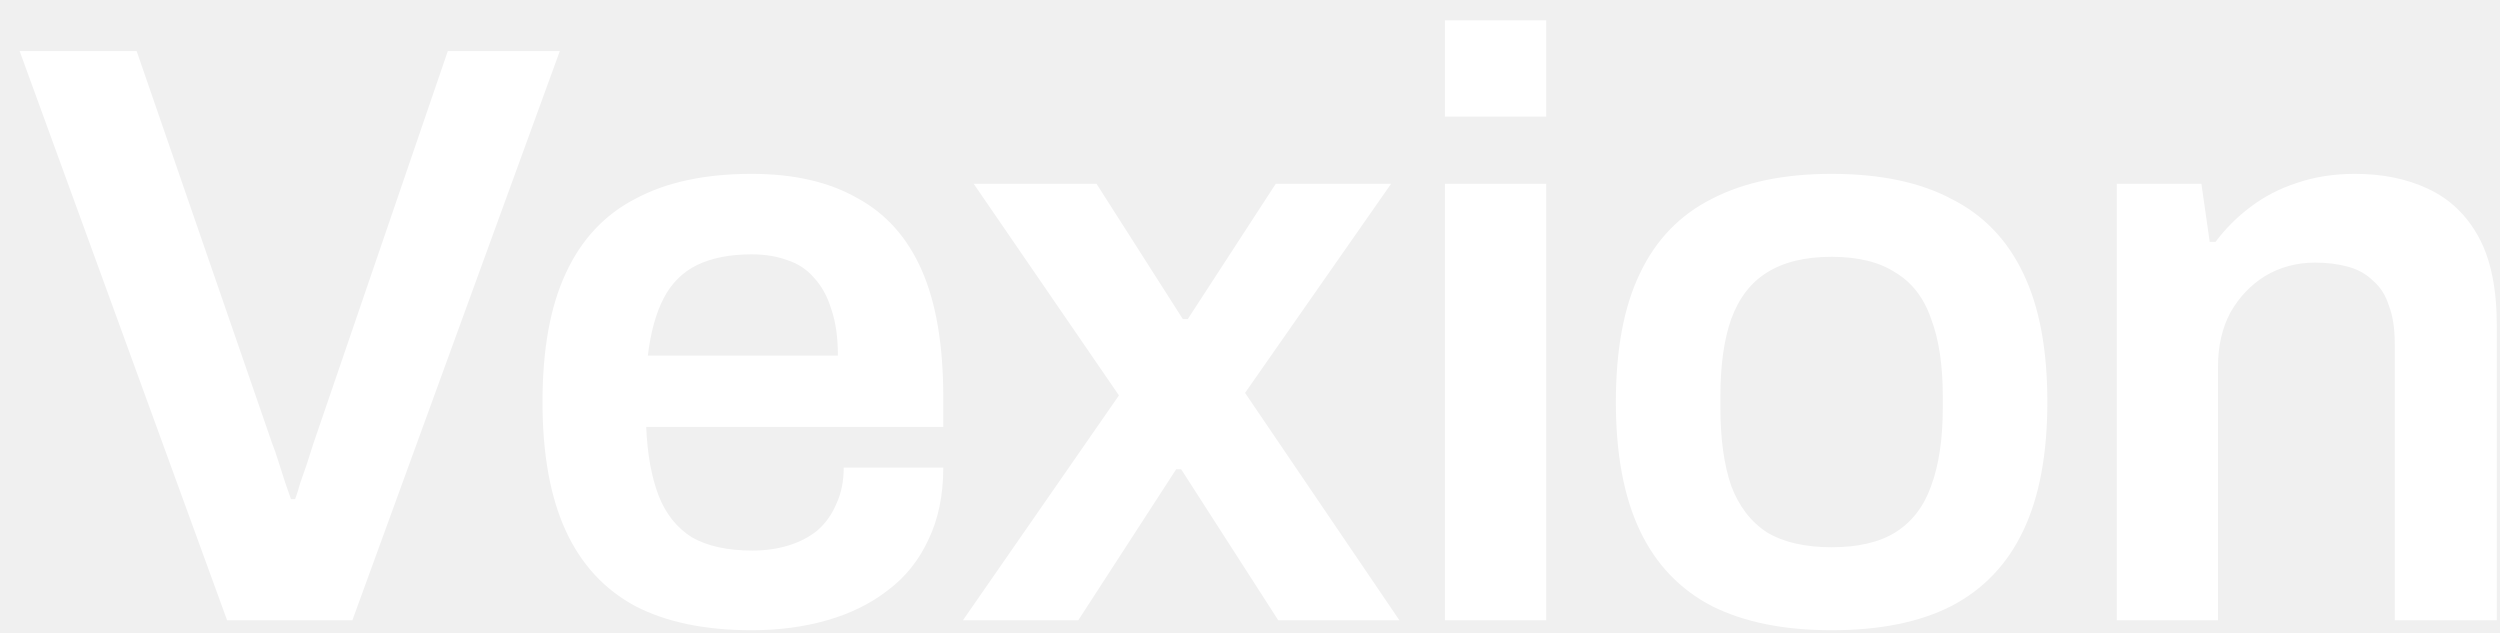
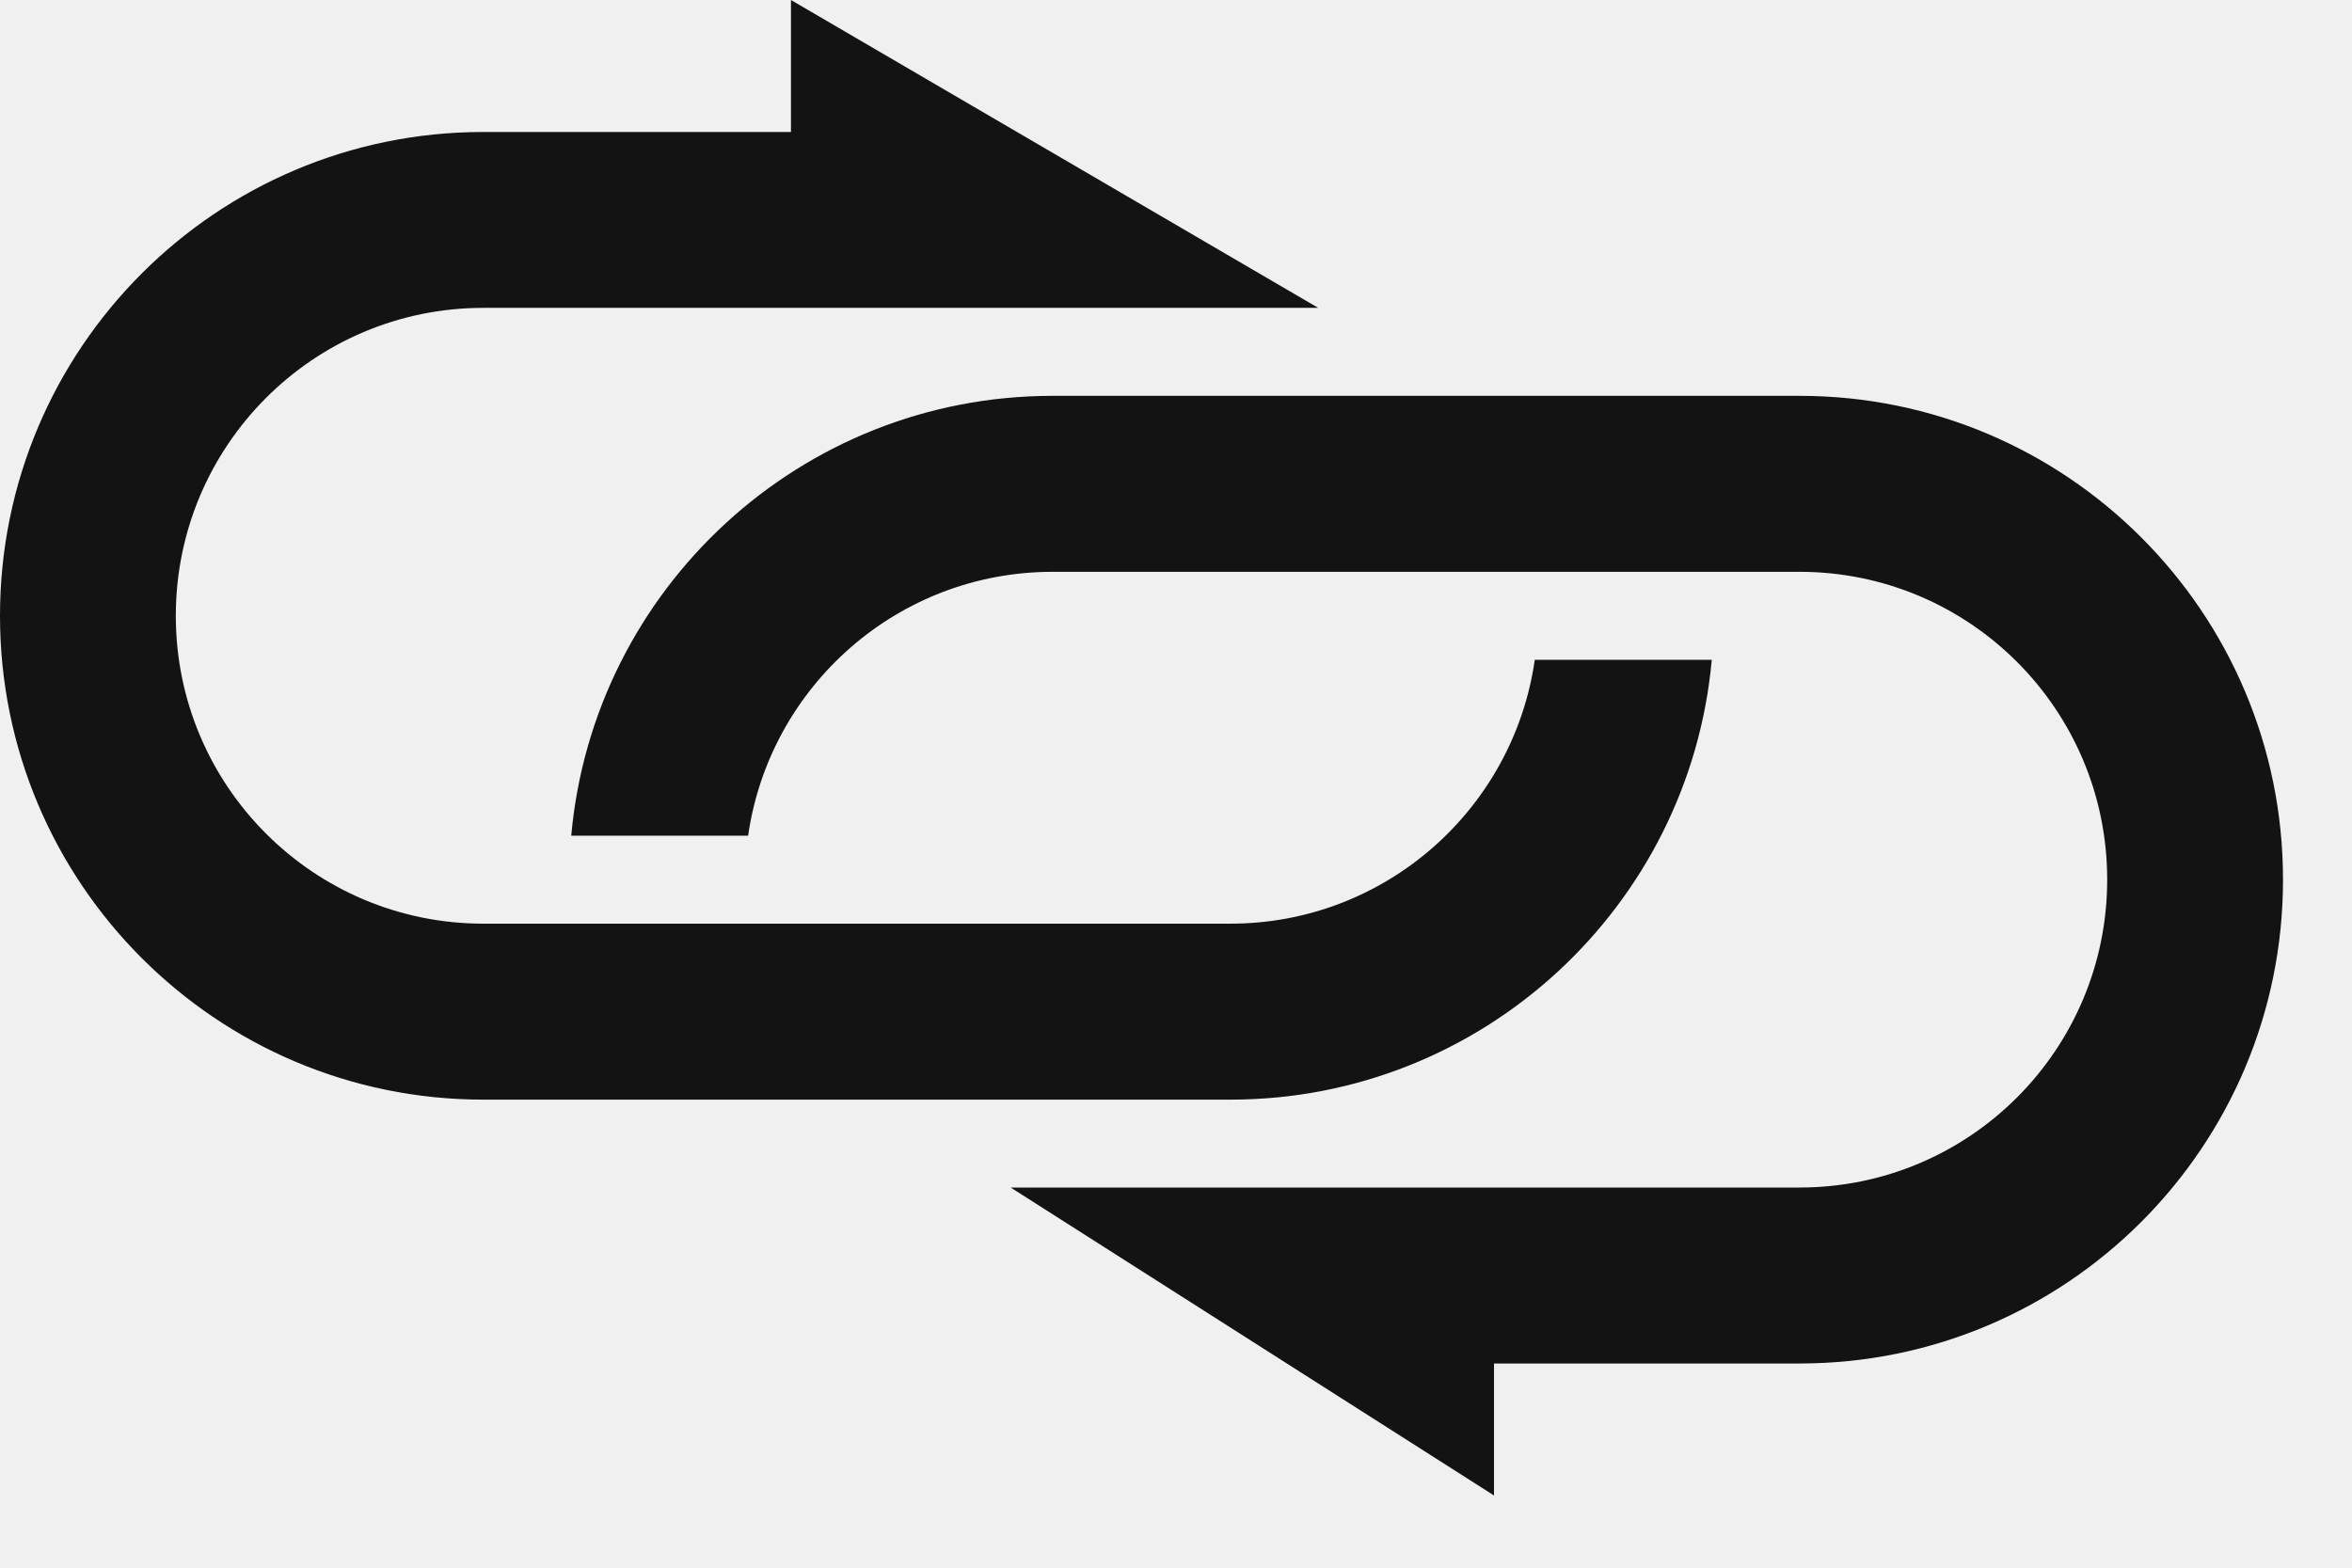
- <svg xmlns="http://www.w3.org/2000/svg" width="87" height="22" viewBox="0 0 87 22" fill="none">
-   <path d="M7.903 21.585L0.683 1.776H4.755L9.462 15.406C9.539 15.598 9.616 15.82 9.693 16.07C9.77 16.32 9.847 16.561 9.924 16.792C10.001 17.004 10.068 17.196 10.126 17.369H10.271C10.328 17.215 10.386 17.032 10.444 16.821C10.521 16.609 10.598 16.388 10.675 16.157C10.752 15.906 10.829 15.666 10.906 15.435L15.584 1.776H19.482L12.263 21.585H7.903ZM26.156 21.932C24.539 21.932 23.191 21.653 22.113 21.095C21.035 20.517 20.226 19.641 19.687 18.467C19.148 17.292 18.879 15.8 18.879 13.991C18.879 12.162 19.148 10.67 19.687 9.515C20.226 8.34 21.035 7.474 22.113 6.916C23.191 6.338 24.539 6.05 26.156 6.05C27.619 6.05 28.841 6.329 29.823 6.887C30.824 7.426 31.575 8.263 32.075 9.399C32.576 10.535 32.826 12.008 32.826 13.818V14.857H22.488C22.527 15.8 22.671 16.599 22.922 17.254C23.172 17.889 23.557 18.37 24.077 18.698C24.616 19.006 25.318 19.16 26.185 19.16C26.627 19.16 27.041 19.102 27.426 18.986C27.811 18.871 28.148 18.698 28.437 18.467C28.726 18.216 28.947 17.908 29.101 17.543C29.274 17.177 29.361 16.753 29.361 16.272H32.826C32.826 17.235 32.653 18.072 32.307 18.784C31.979 19.497 31.508 20.084 30.892 20.546C30.295 21.008 29.592 21.354 28.784 21.585C27.975 21.817 27.099 21.932 26.156 21.932ZM22.546 12.374H29.159C29.159 11.738 29.082 11.199 28.928 10.757C28.793 10.314 28.591 9.948 28.322 9.659C28.071 9.37 27.763 9.168 27.397 9.053C27.032 8.918 26.618 8.851 26.156 8.851C25.405 8.851 24.77 8.976 24.25 9.226C23.749 9.476 23.364 9.861 23.095 10.381C22.825 10.901 22.642 11.565 22.546 12.374ZM33.51 21.585L38.939 13.76L33.885 6.396H38.159L41.162 11.103H41.335L44.396 6.396H48.41L43.328 13.673L48.699 21.585H44.483L41.104 16.33H40.931L37.524 21.585H33.51ZM50.284 4.057V0.707H53.807V4.057H50.284ZM50.284 21.585V6.396H53.807V21.585H50.284ZM63.74 21.932C62.084 21.932 60.698 21.653 59.581 21.095C58.465 20.517 57.627 19.641 57.069 18.467C56.511 17.292 56.232 15.8 56.232 13.991C56.232 12.162 56.511 10.67 57.069 9.515C57.627 8.34 58.465 7.474 59.581 6.916C60.698 6.338 62.084 6.05 63.74 6.05C65.415 6.05 66.801 6.338 67.898 6.916C69.015 7.474 69.852 8.34 70.41 9.515C70.969 10.67 71.248 12.162 71.248 13.991C71.248 15.8 70.969 17.292 70.41 18.467C69.852 19.641 69.015 20.517 67.898 21.095C66.801 21.653 65.415 21.932 63.74 21.932ZM63.74 19.044C64.664 19.044 65.405 18.871 65.963 18.524C66.541 18.159 66.955 17.62 67.205 16.907C67.475 16.176 67.609 15.271 67.609 14.193V13.789C67.609 12.71 67.475 11.815 67.205 11.103C66.955 10.371 66.541 9.832 65.963 9.486C65.405 9.12 64.664 8.937 63.74 8.937C62.816 8.937 62.065 9.12 61.487 9.486C60.929 9.832 60.515 10.371 60.246 11.103C59.995 11.815 59.87 12.71 59.87 13.789V14.193C59.87 15.271 59.995 16.176 60.246 16.907C60.515 17.62 60.929 18.159 61.487 18.524C62.065 18.871 62.816 19.044 63.74 19.044ZM73.664 21.585V6.396H76.609L76.898 8.417H77.1C77.447 7.955 77.851 7.551 78.313 7.205C78.794 6.839 79.333 6.56 79.93 6.367C80.546 6.155 81.22 6.05 81.951 6.05C82.914 6.05 83.761 6.223 84.493 6.569C85.243 6.916 85.831 7.474 86.254 8.244C86.678 9.014 86.889 10.044 86.889 11.334V21.585H83.338V11.969C83.338 11.43 83.27 10.988 83.135 10.641C83.02 10.275 82.837 9.986 82.587 9.775C82.356 9.544 82.067 9.38 81.72 9.284C81.374 9.188 80.989 9.139 80.565 9.139C79.93 9.139 79.353 9.293 78.833 9.601C78.332 9.909 77.928 10.333 77.62 10.872C77.331 11.411 77.187 12.037 77.187 12.749V21.585H73.664Z" fill="white" />
+ <svg xmlns="http://www.w3.org/2000/svg" width="24" height="16" viewBox="0 0 24 16" fill="none">
+   <path d="M13.451 3.142L8.071 0V1.347H4.932C2.208 1.347 0 3.557 0 6.285C0 9.012 2.208 11.223 4.932 11.223H12.555C15.127 11.223 17.24 9.25 17.467 6.734H15.661C15.444 8.256 14.136 9.427 12.555 9.427H4.932C3.199 9.427 1.794 8.02 1.794 6.285C1.794 4.549 3.199 3.142 4.932 3.142L13.451 3.142Z" fill="#131313" />
+   <path d="M10.313 12.12H18.363C20.097 12.12 21.502 10.713 21.502 8.978C21.502 7.243 20.097 5.836 18.363 5.836H10.741C9.16 5.836 7.852 7.006 7.634 8.529H5.829C6.055 6.012 8.168 4.04 10.741 4.04H18.363C21.087 4.04 23.296 6.251 23.296 8.978C23.296 11.705 21.087 13.916 18.363 13.916H15.245V15.263L10.313 12.12Z" fill="#131313" />
</svg>
